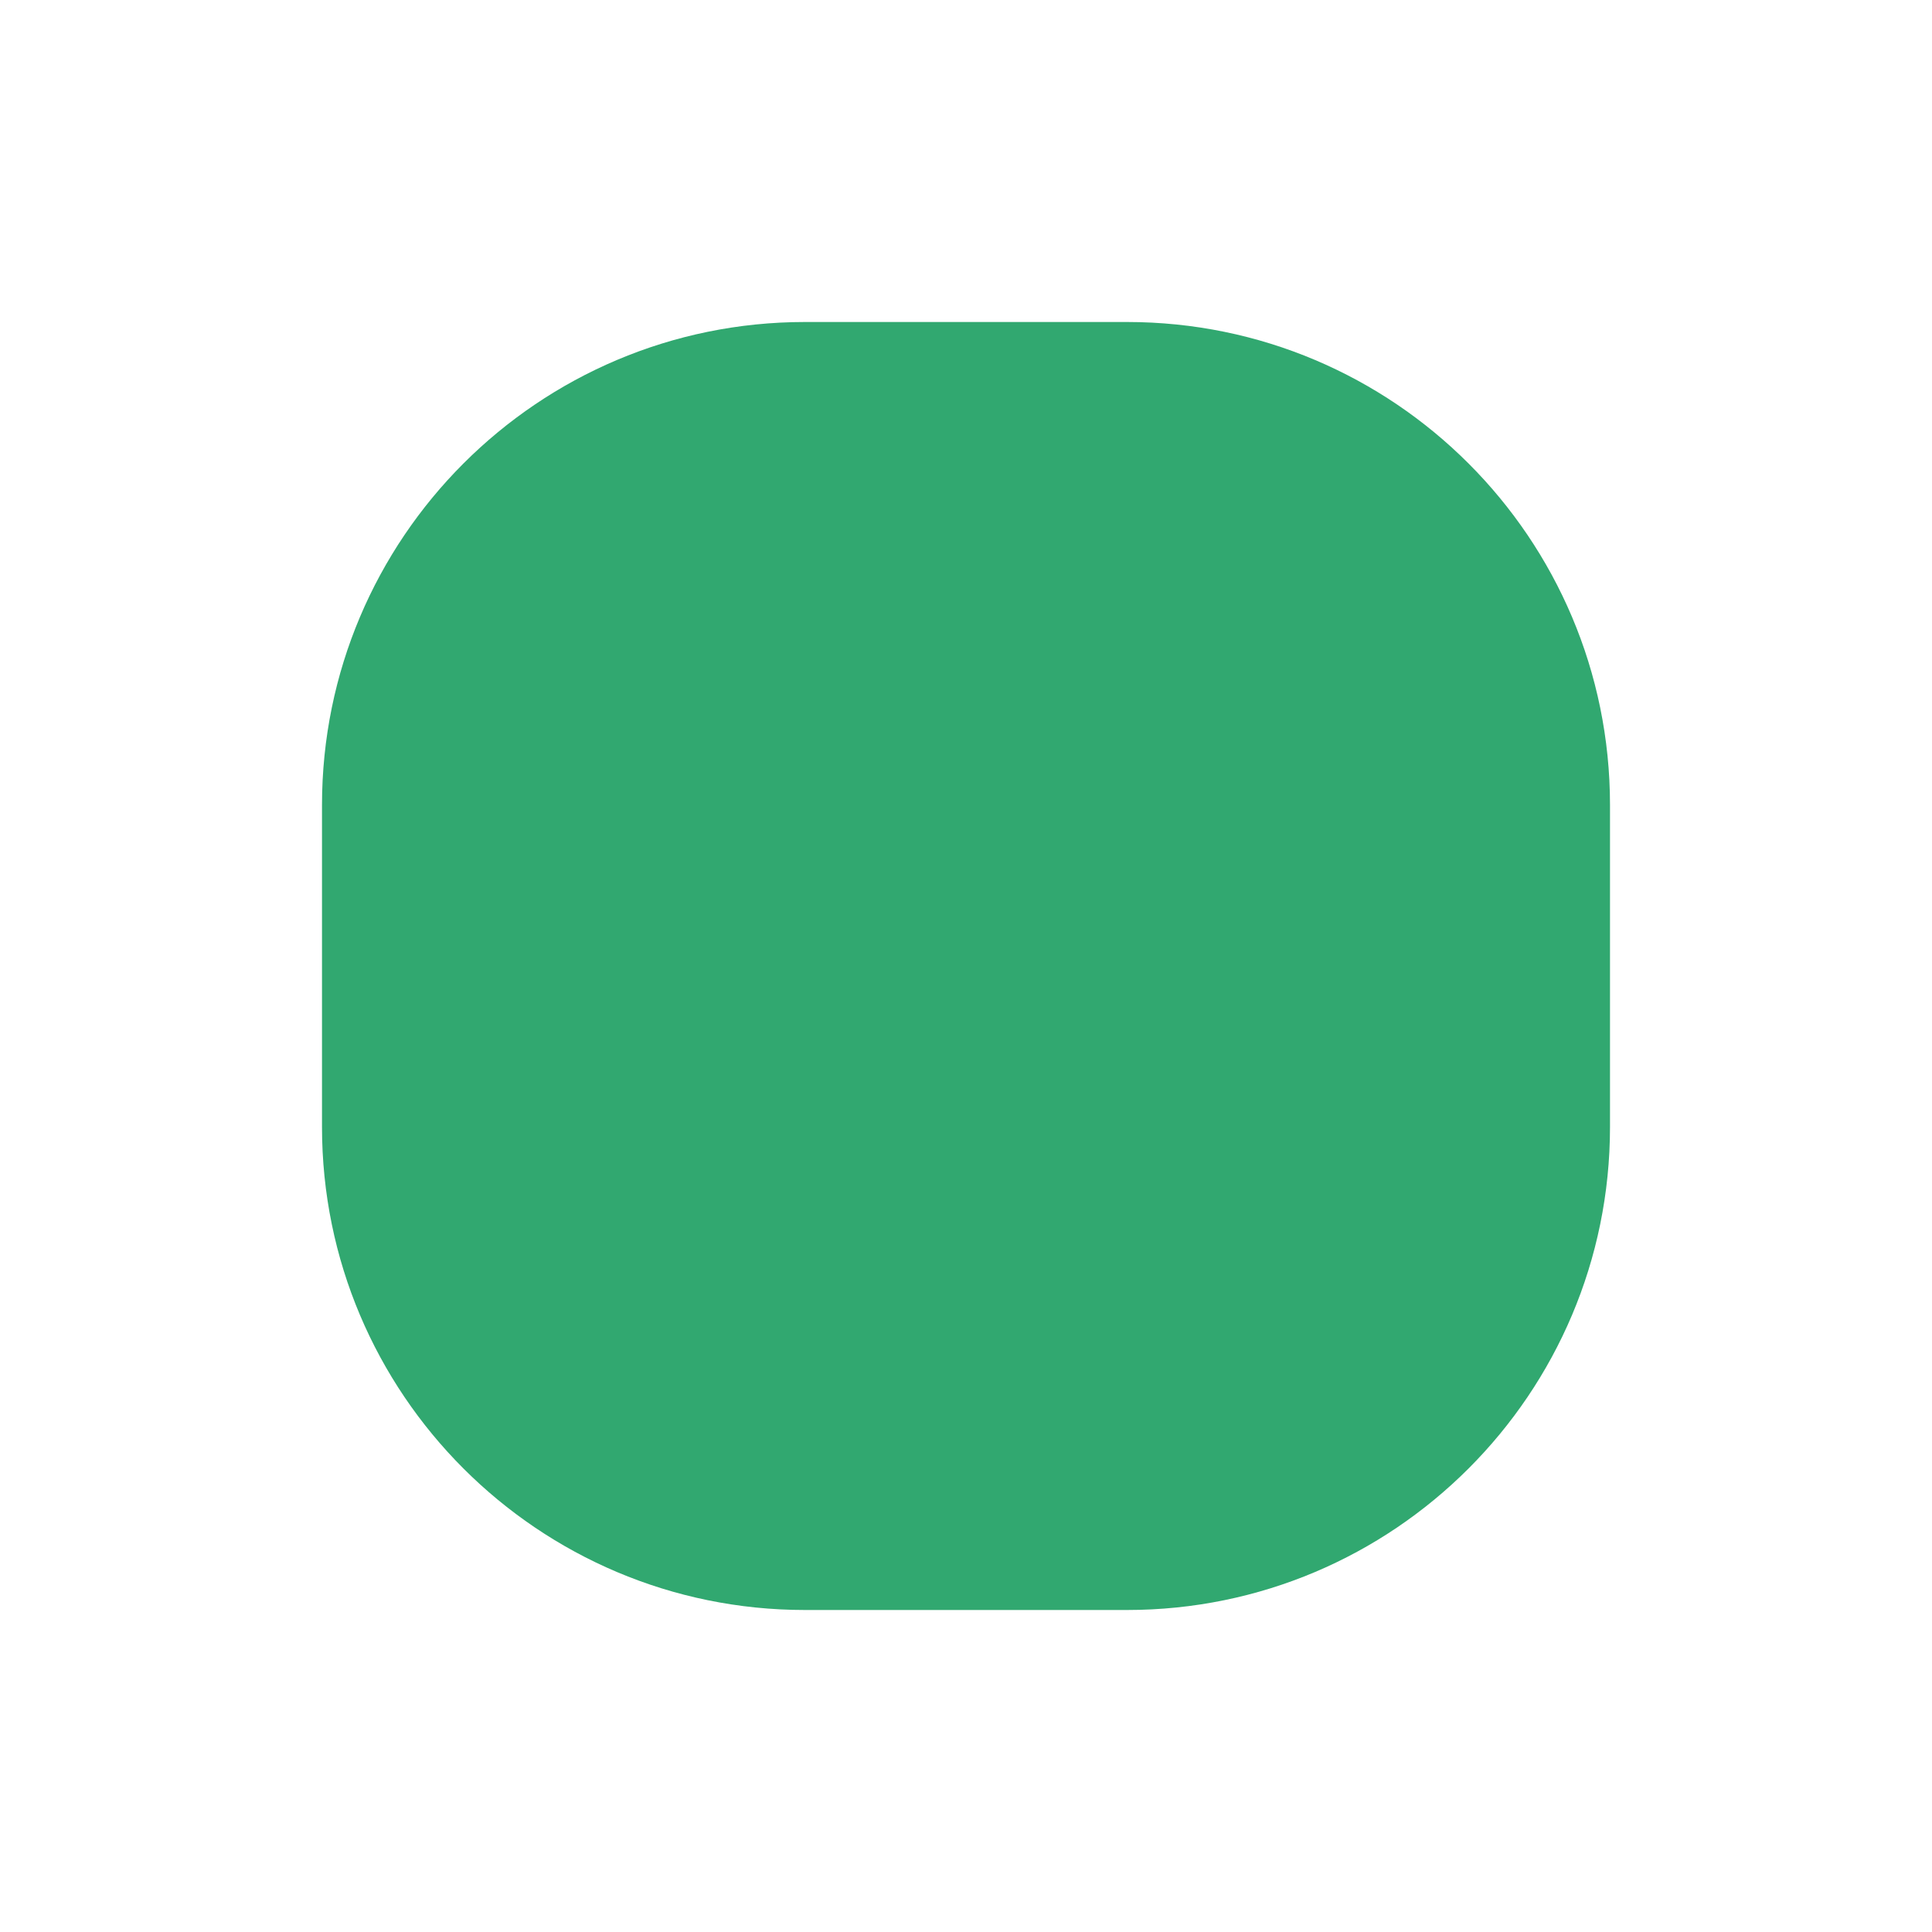
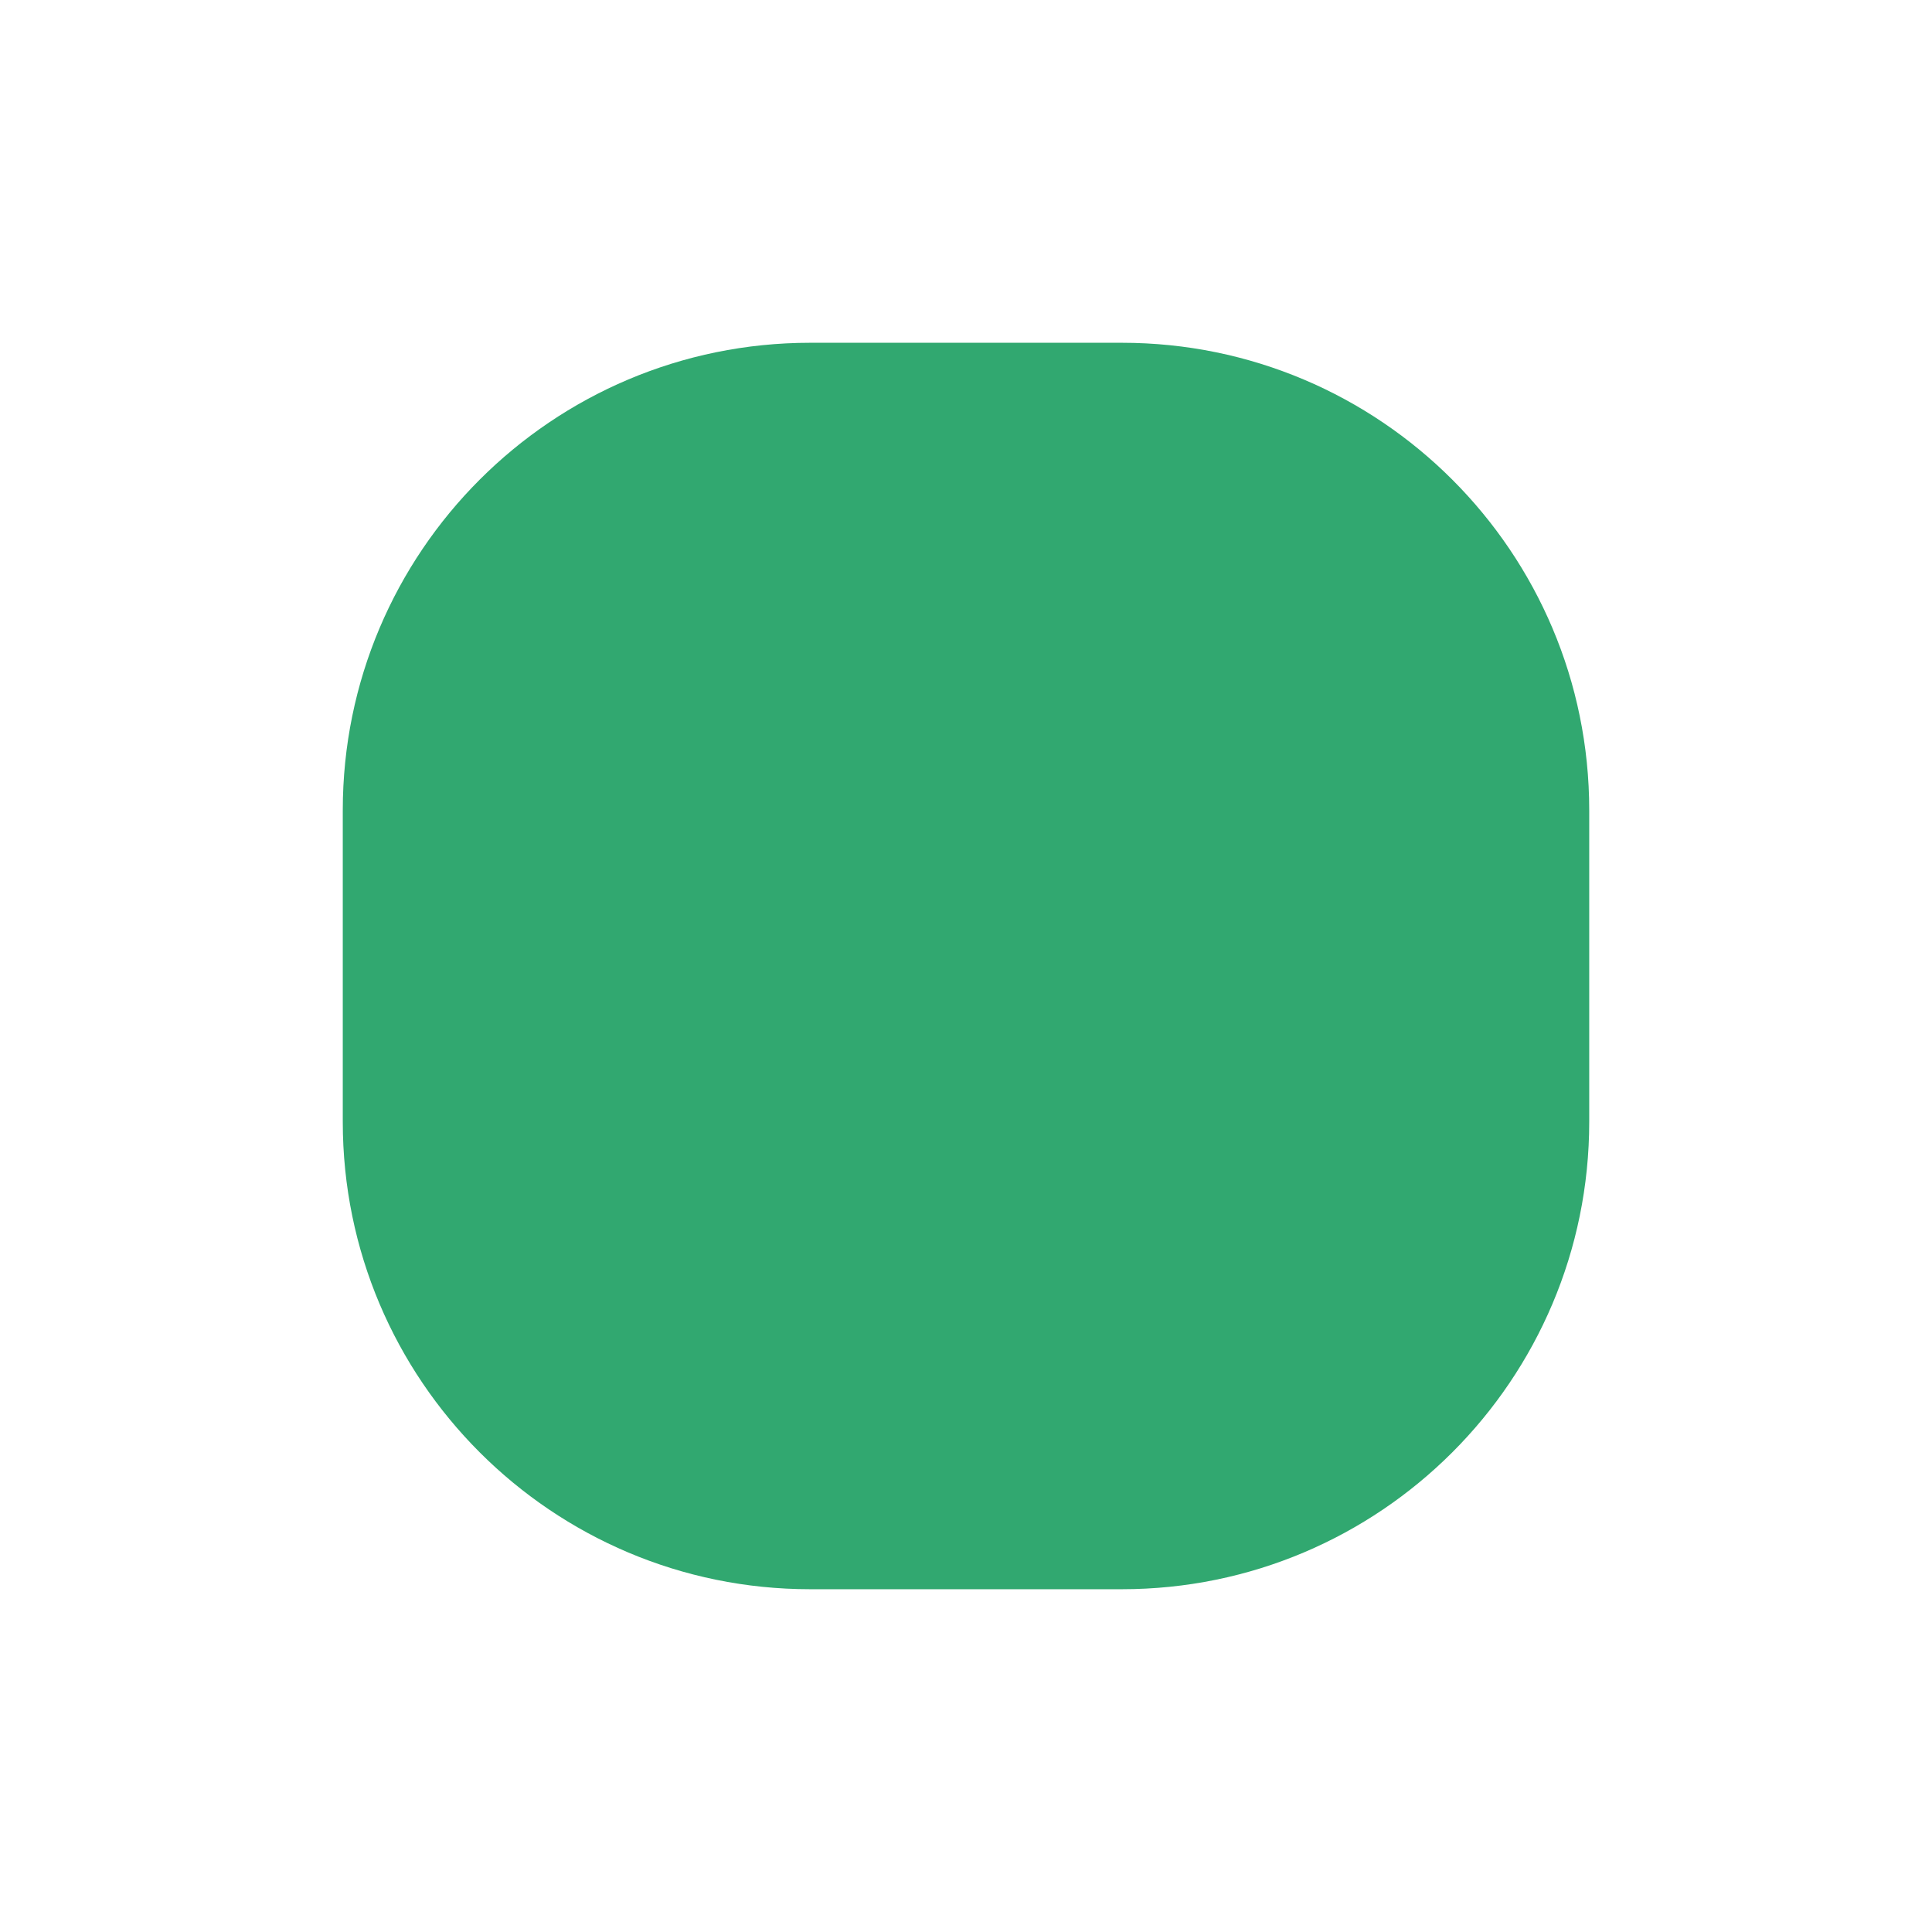
- <svg xmlns="http://www.w3.org/2000/svg" width="30" height="30" version="1.1" id="svg6" viewBox="0 0 60 60">
+ <svg xmlns="http://www.w3.org/2000/svg" width="31" height="31" version="1.1" id="svg6" viewBox="0 0 31 31">
  <defs id="defs10">
    </defs>
-   <path id="svg_1" width="40" height="40" x="10" y="10" fill="#015ad7" stroke="#000000" stroke-width="0" rx="0" d="m 25,10 h 10 a 15,15 45 0 1 15,15 v 10 a 15,15 135 0 1 -15,15 h -10 a 15,15 45 0 1 -15,-15 v -10 a 15,15 135 0 1 15,-15 z" style="fill:#31a870;fill-opacity:1" />
+   <path id="svg_1" width="40" height="40" x="10" y="10" fill="#015ad7" stroke="#000000" stroke-width="0" rx="0" d="m 25,10 h 10 a 15,15 45 0 1 15,15 v 10 a 15,15 135 0 1 -15,15 h -10 a 15,15 45 0 1 -15,-15 v -10 a 15,15 135 0 1 15,-15 z" style="fill:#31a870;fill-opacity:1" transform="matrix(0.5,0,0,0.5,0.4999995,0.4999995)" />
</svg>
